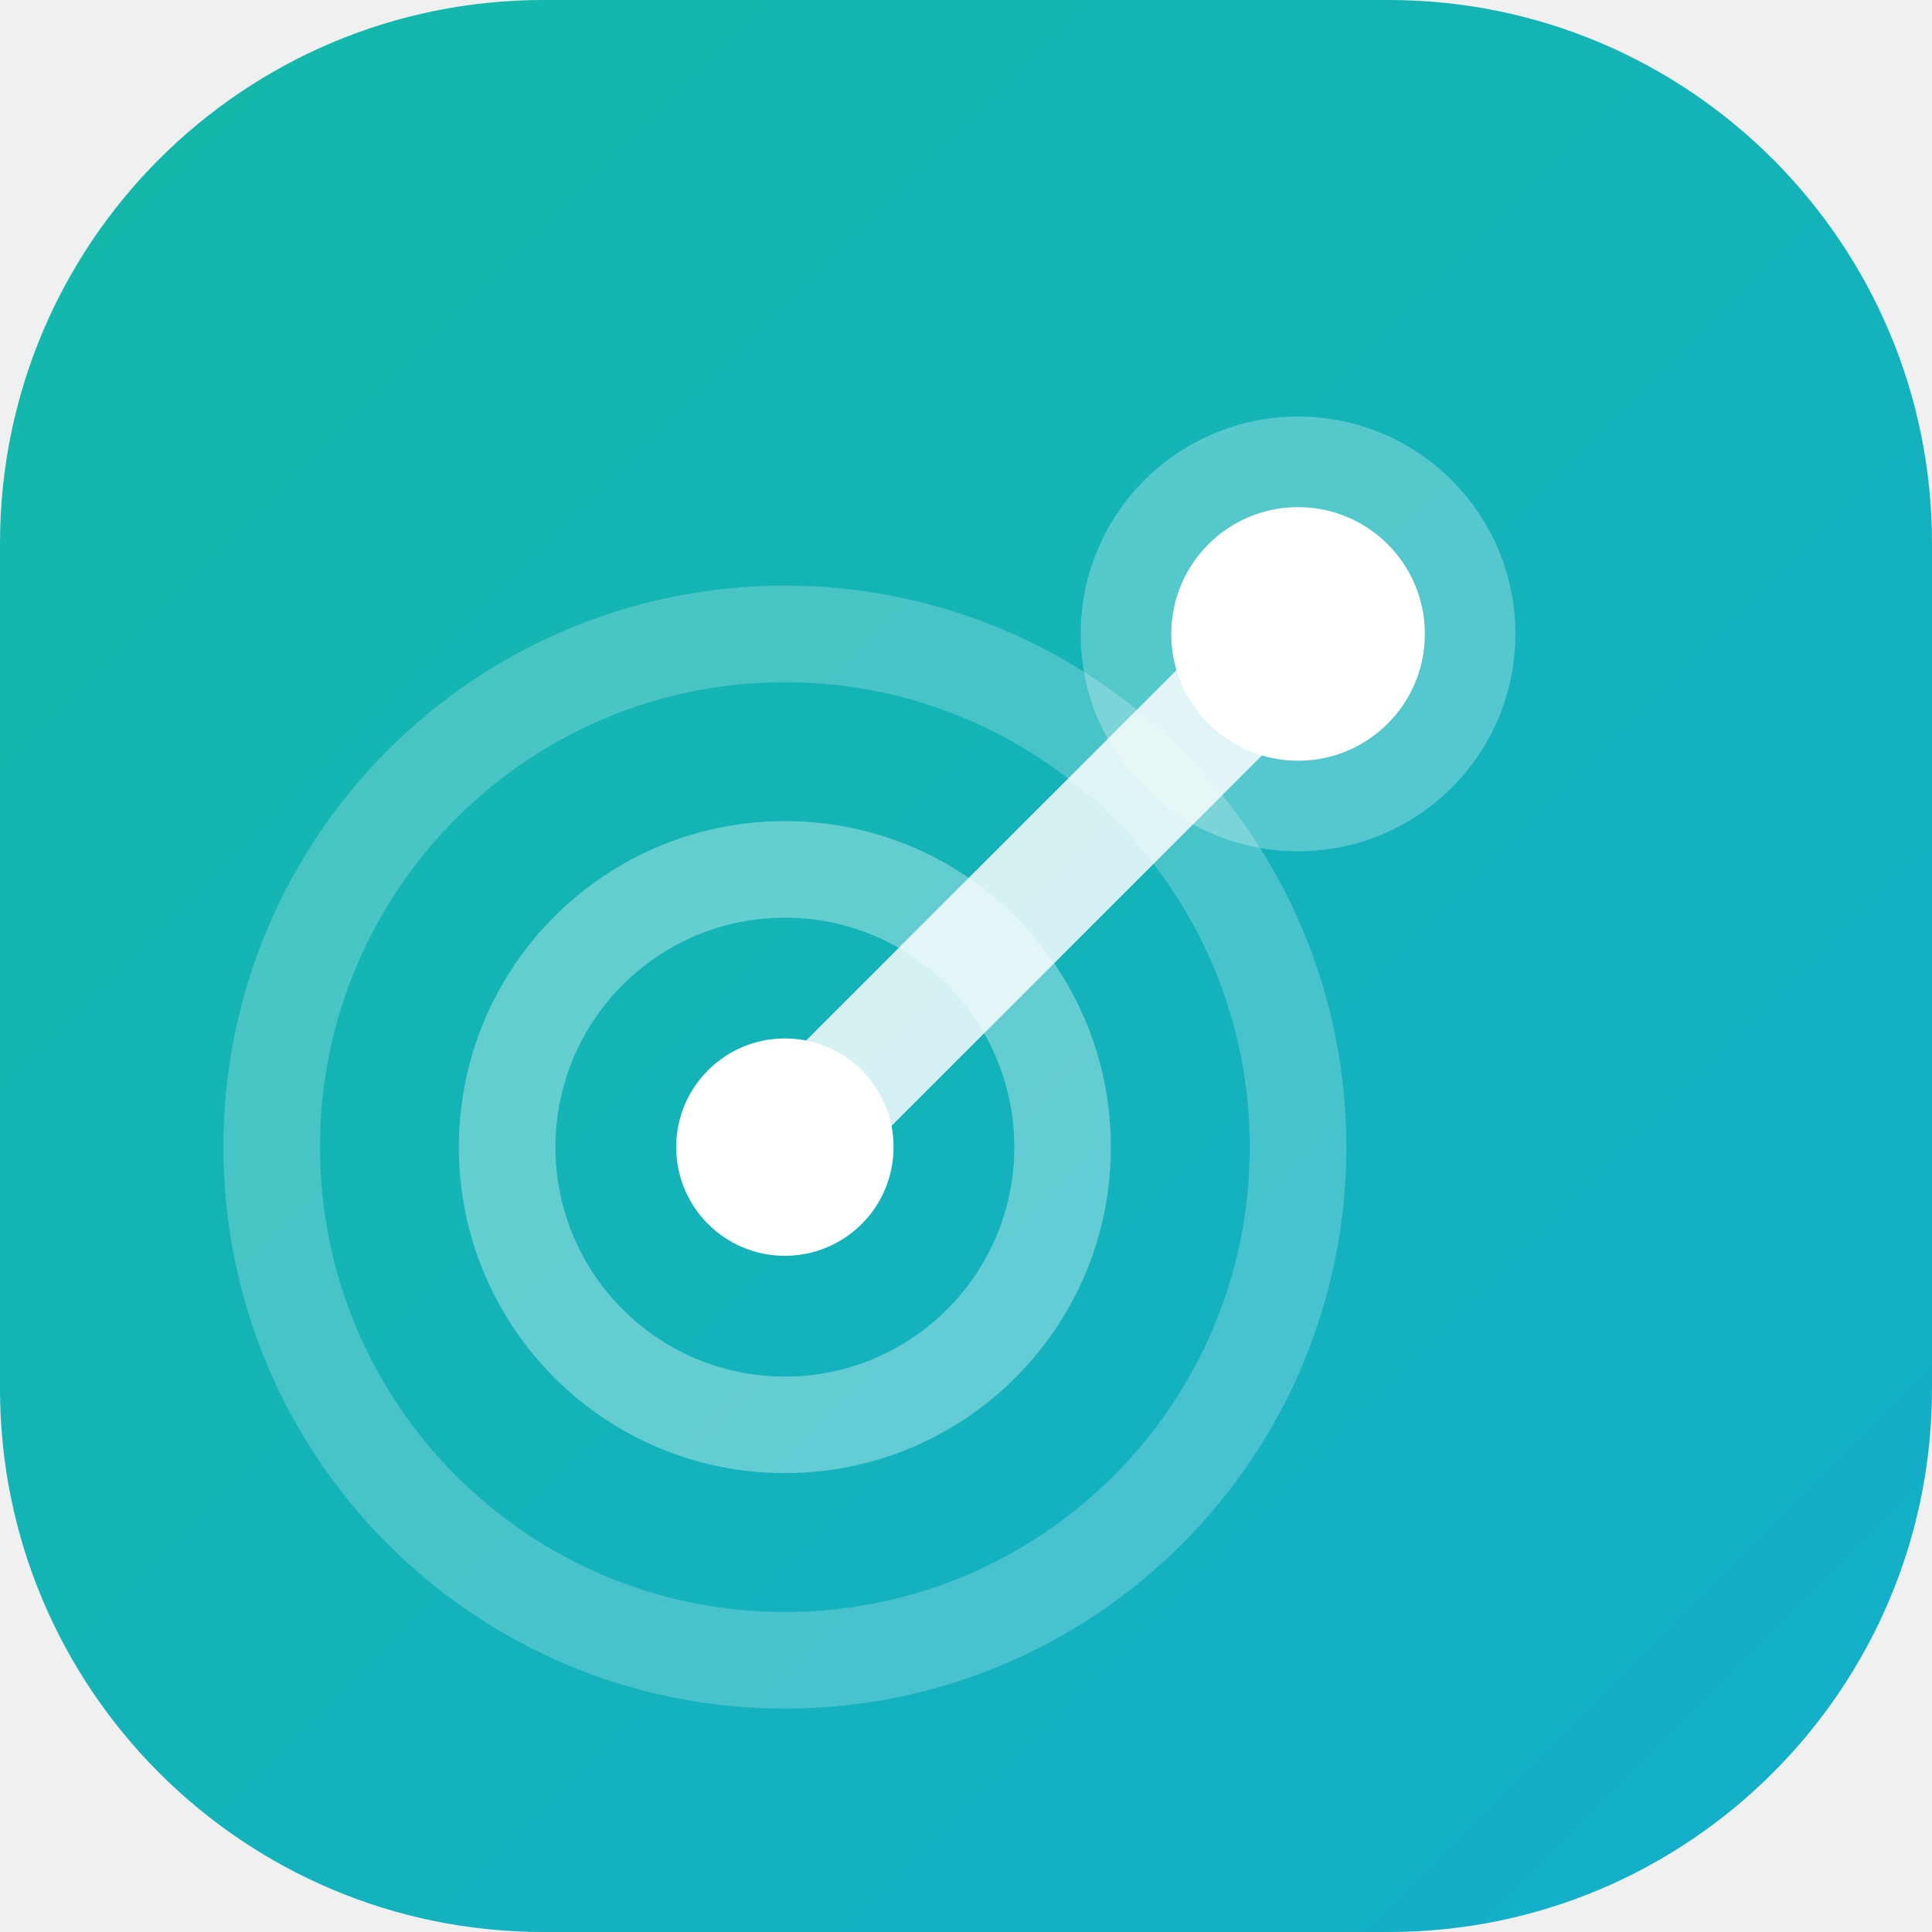
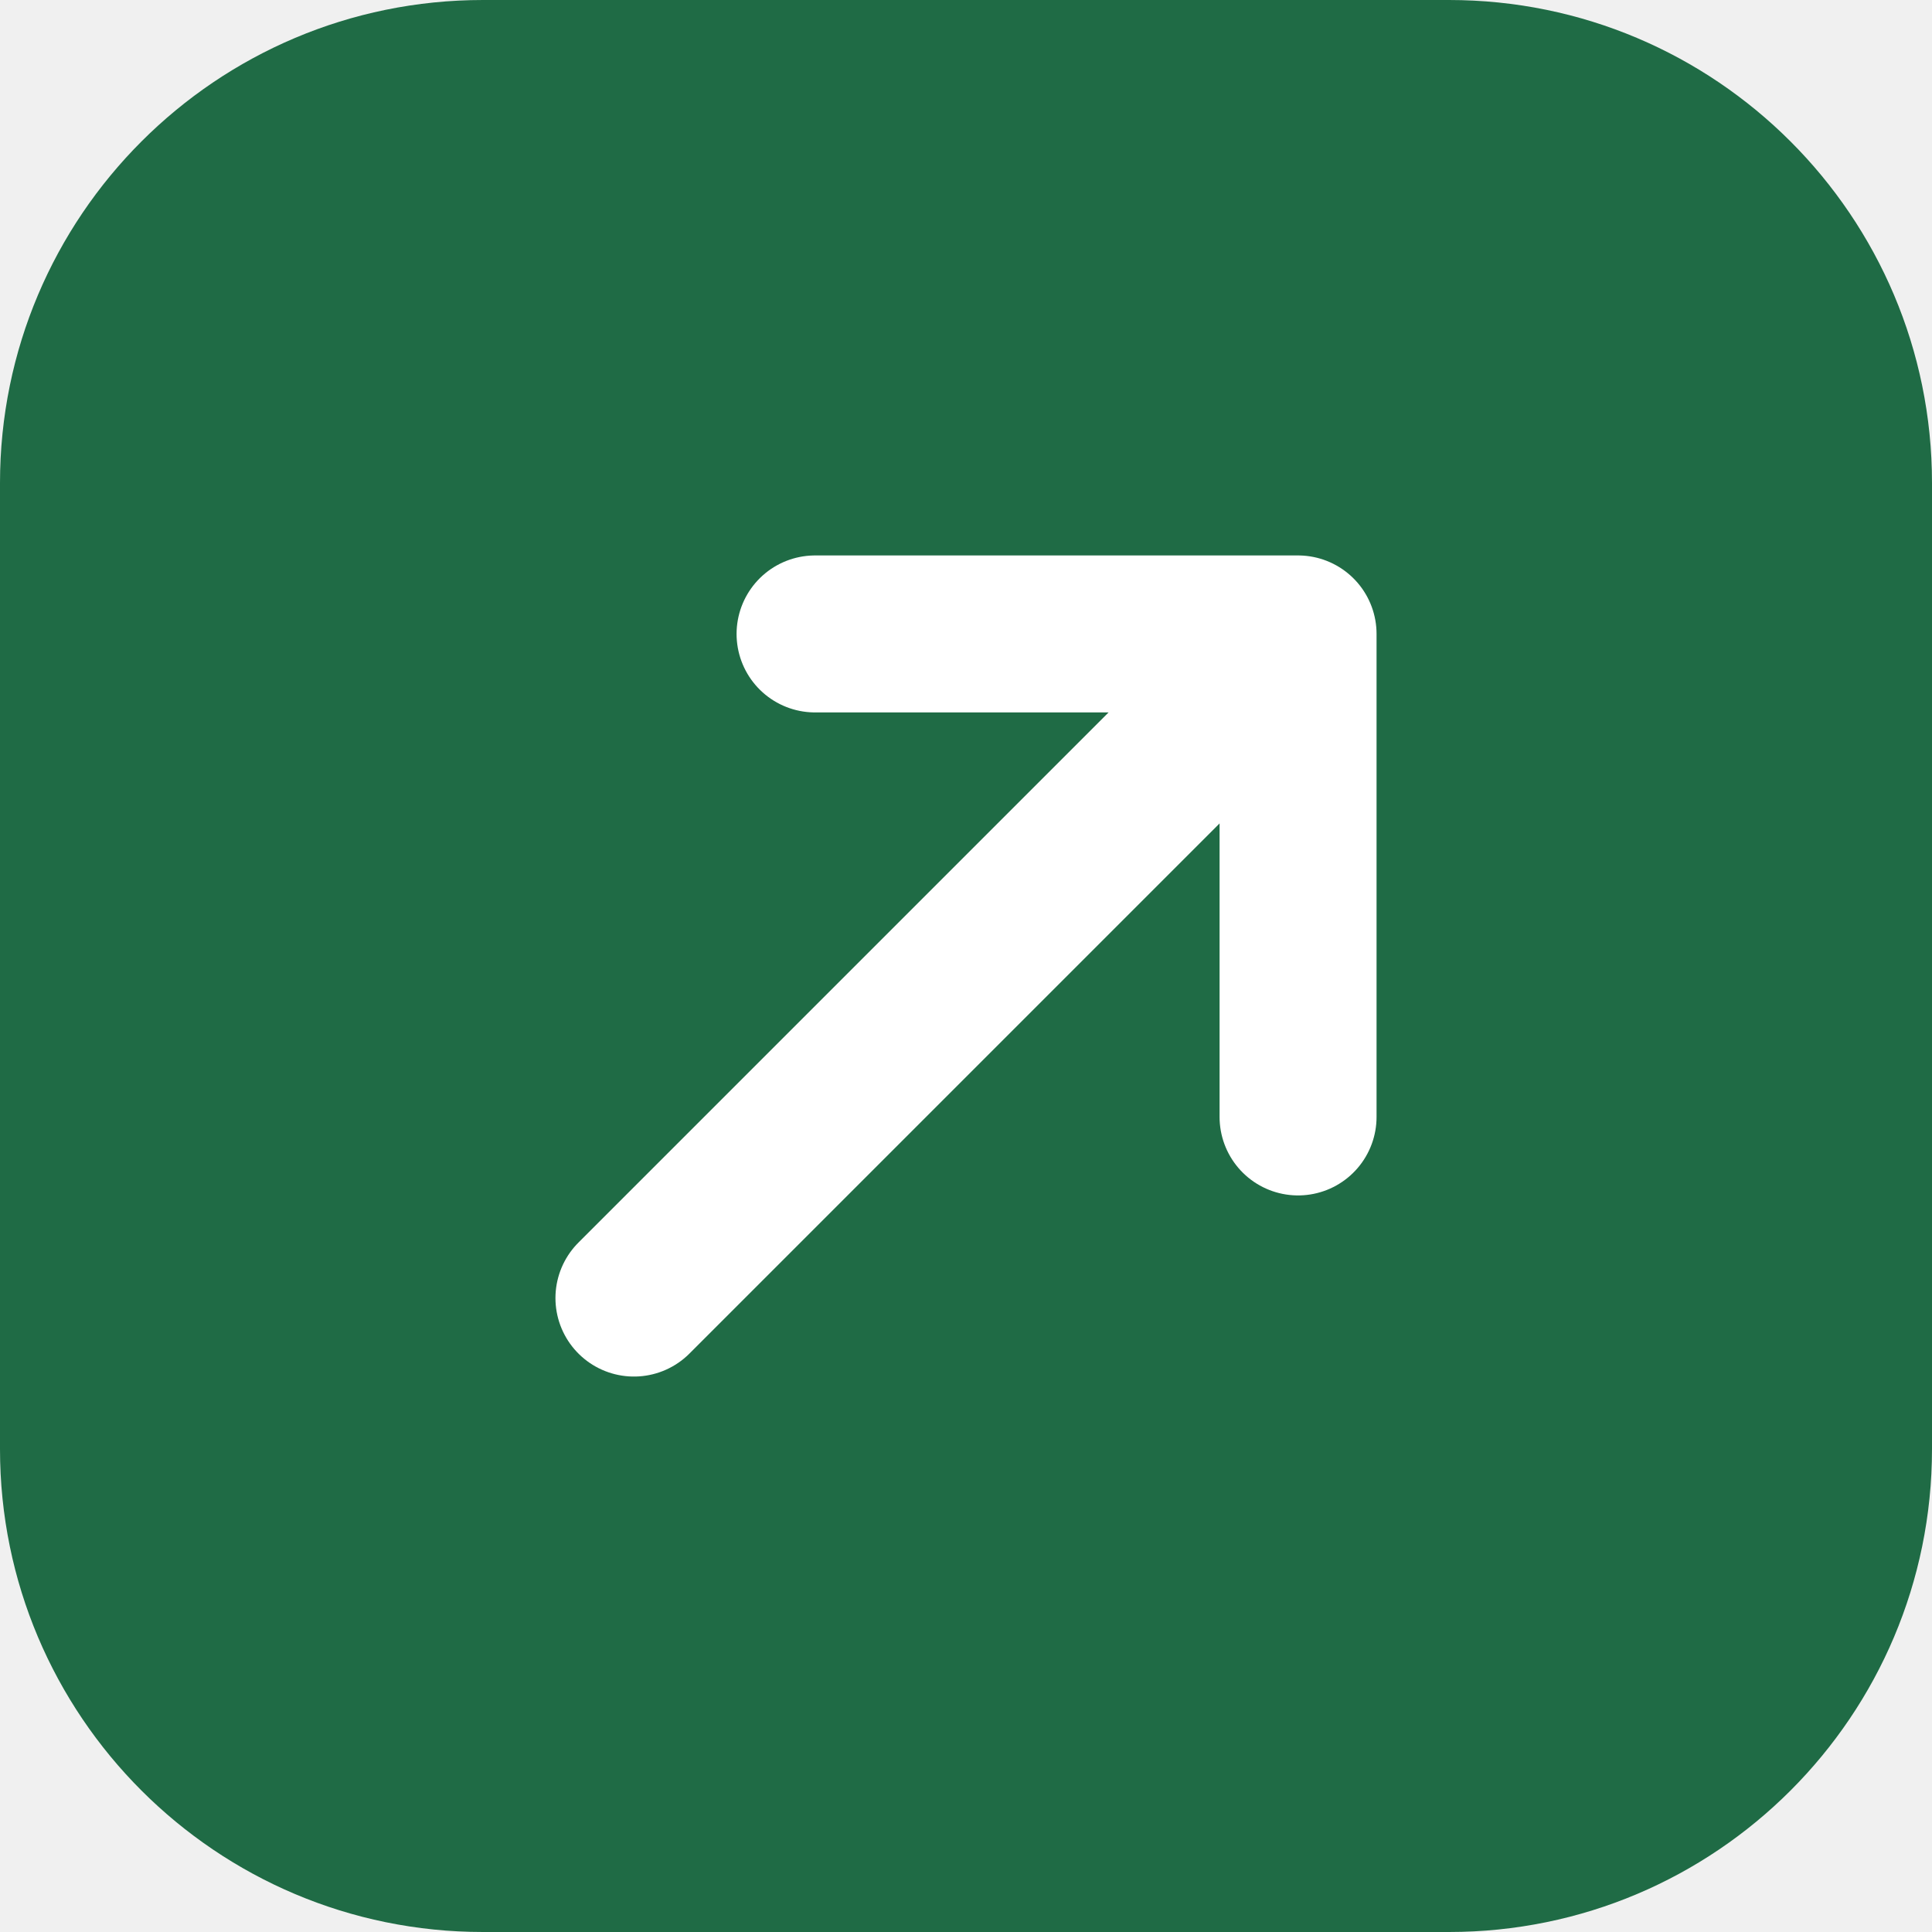
- <svg xmlns="http://www.w3.org/2000/svg" width="32" height="32" viewBox="0 0 32 32" fill="none">
-   <defs>
-     <linearGradient id="careerops-favicon" x1="0" y1="0" x2="1" y2="1">
-       <stop offset="0%" stop-color="#14B8A7" />
-       <stop offset="100%" stop-color="#14AECC" />
-     </linearGradient>
-   </defs>
-   <rect width="32" height="32" rx="9" fill="url(#careerops-favicon)" />
-   <circle cx="13" cy="19" r="8.5" fill="none" stroke="#ffffff" stroke-opacity="0.22" stroke-width="1.6" />
-   <circle cx="13" cy="19" r="4.6" fill="none" stroke="#ffffff" stroke-opacity="0.34" stroke-width="1.6" />
-   <line x1="13" y1="19" x2="21.5" y2="10.5" stroke="#ffffff" stroke-opacity="0.82" stroke-width="2" stroke-linecap="round" />
-   <circle cx="13" cy="19" r="1.8" fill="#ffffff" />
-   <circle cx="21.5" cy="10.5" r="3.6" fill="#ffffff" fill-opacity="0.28" />
-   <circle cx="21.5" cy="10.5" r="2.1" fill="#ffffff" />
+ <svg xmlns="http://www.w3.org/2000/svg" viewBox="0 0 32 32">
+   <rect width="32" height="32" rx="8" fill="#1f6b45" />
+   <path d="M10.5 21.5 21.5 10.5M13.5 10.5h8v8" fill="none" stroke="#ffffff" stroke-width="2.6" stroke-linecap="round" stroke-linejoin="round" />
</svg>
